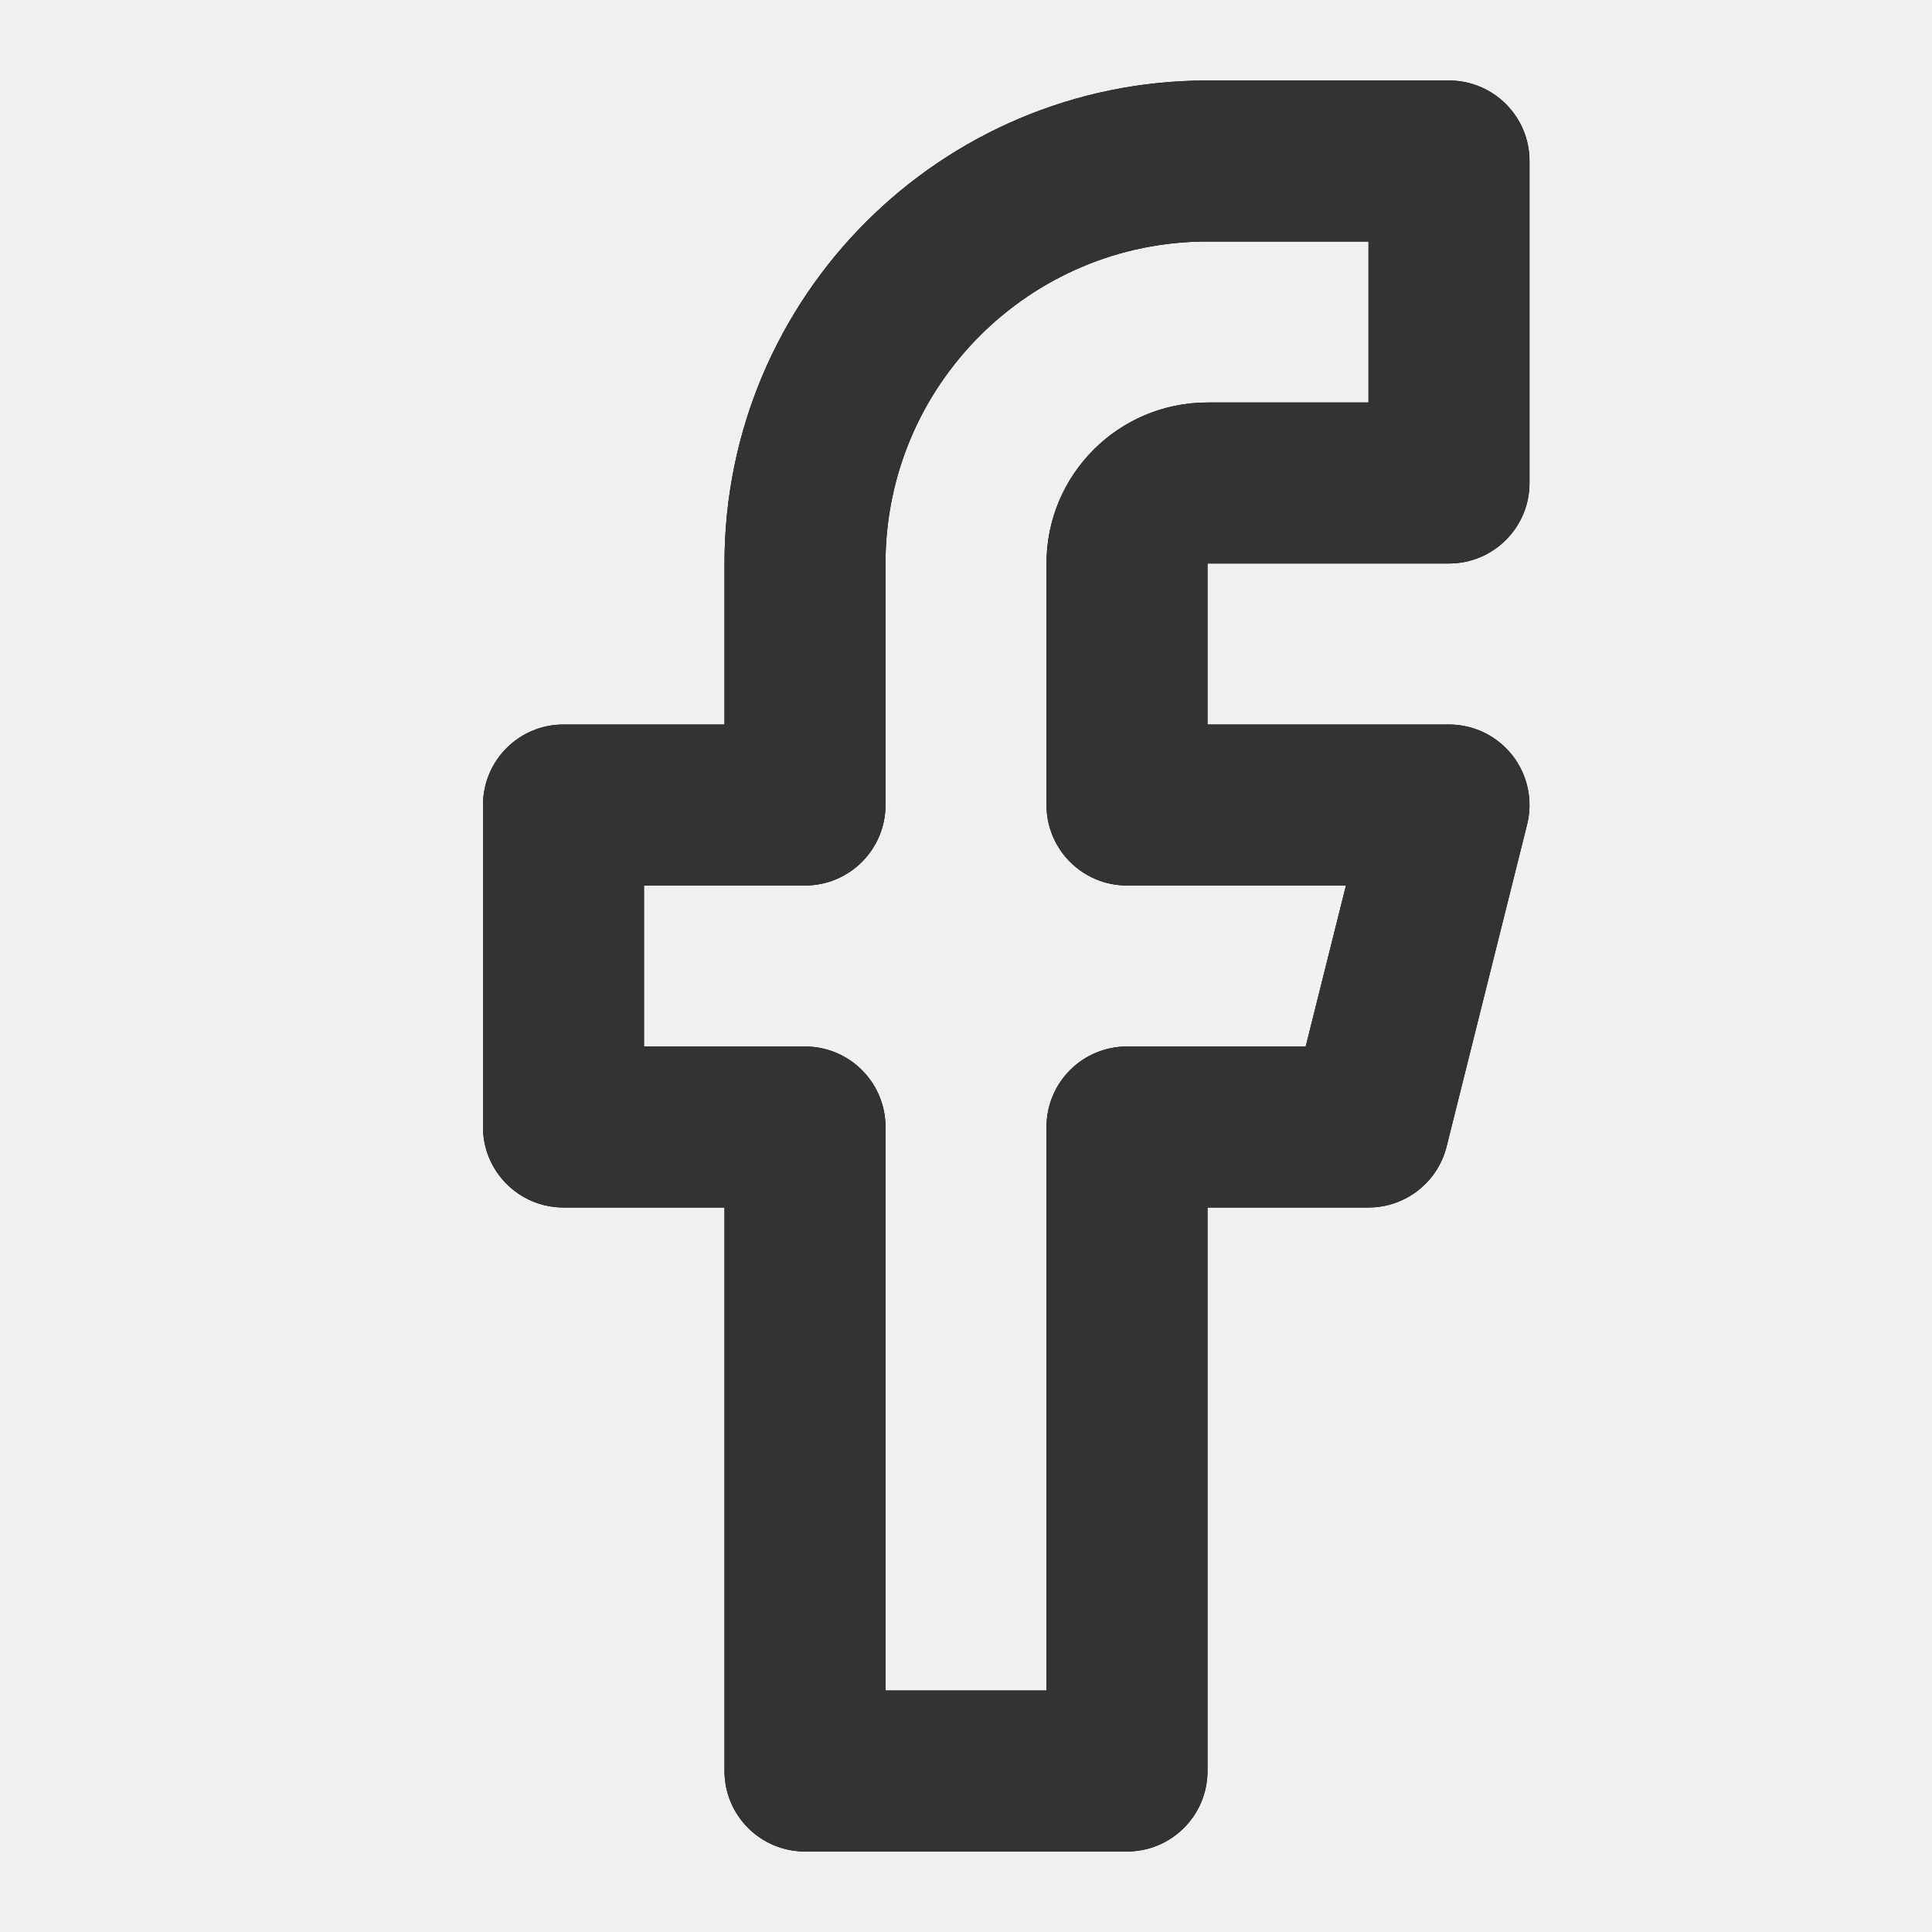
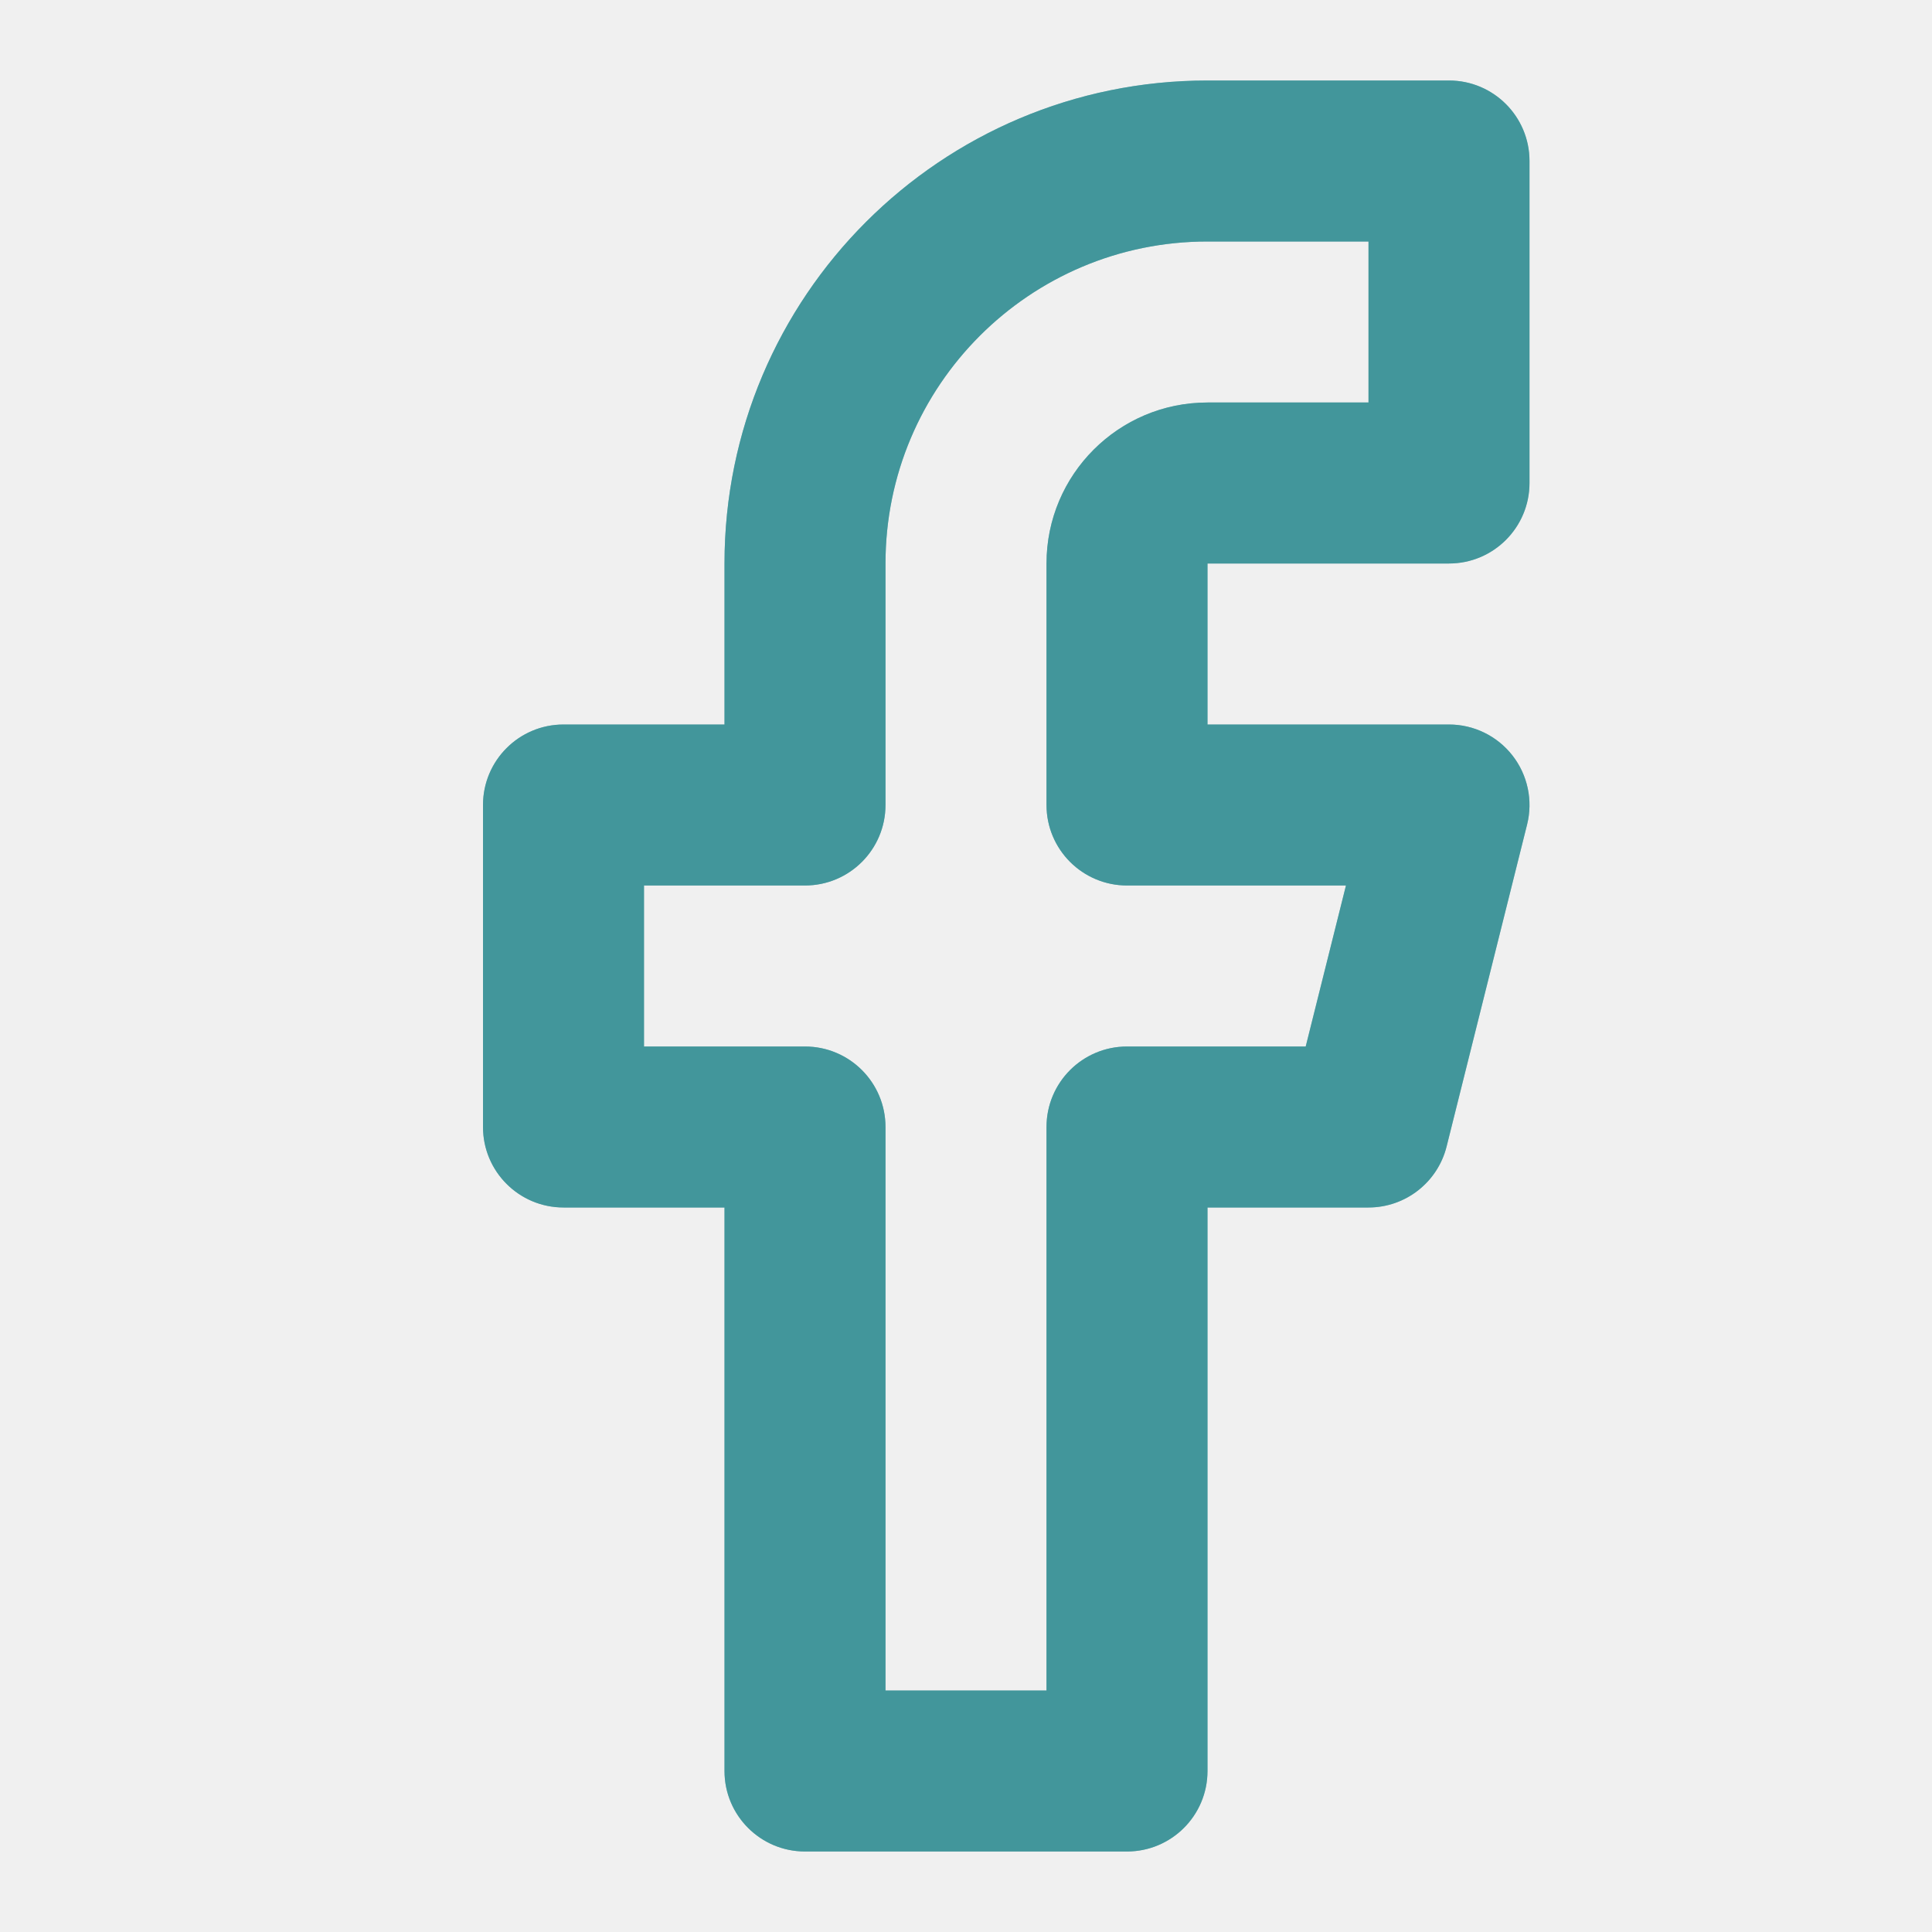
<svg xmlns="http://www.w3.org/2000/svg" xmlns:xlink="http://www.w3.org/1999/xlink" width="24" height="24" viewBox="0 0 24 24">
  <defs>
    <path id="a" d="M9 7a6 6 0 0 1 6-6h3a1 1 0 0 1 1 1v4a1 1 0 0 1-1 1h-3v2h3a1 1 0 0 1 .97 1.243l-1 4A1 1 0 0 1 17 15h-2v7a1 1 0 0 1-1 1h-4a1 1 0 0 1-1-1v-7H7a1 1 0 0 1-1-1v-4a1 1 0 0 1 1-1h2V7zm8-4h-2a4 4 0 0 0-4 4v3a1 1 0 0 1-1 1H8v2h2a1 1 0 0 1 1 1v7h2v-7a1 1 0 0 1 1-1h2.22l.5-2H14a1 1 0 0 1-1-1V7a2 2 0 0 1 2-2h2V3z" />
  </defs>
  <g fill="none" fill-rule="evenodd">
-     <mask id="b" fill="#fff">
+     <mask id="b" fill="#42969B">
      <use xlink:href="#a" />
    </mask>
-     <use fill="#000" fill-rule="nonzero" xlink:href="#a" />
-     <g fill="#333" mask="url(#b)">
+     <use fill="#42969B" fill-rule="nonzero" xlink:href="#a" />
+     <g fill="#42969B" mask="url(#b)">
      <path d="M0 0h24v24H0z" />
    </g>
  </g>
</svg>
